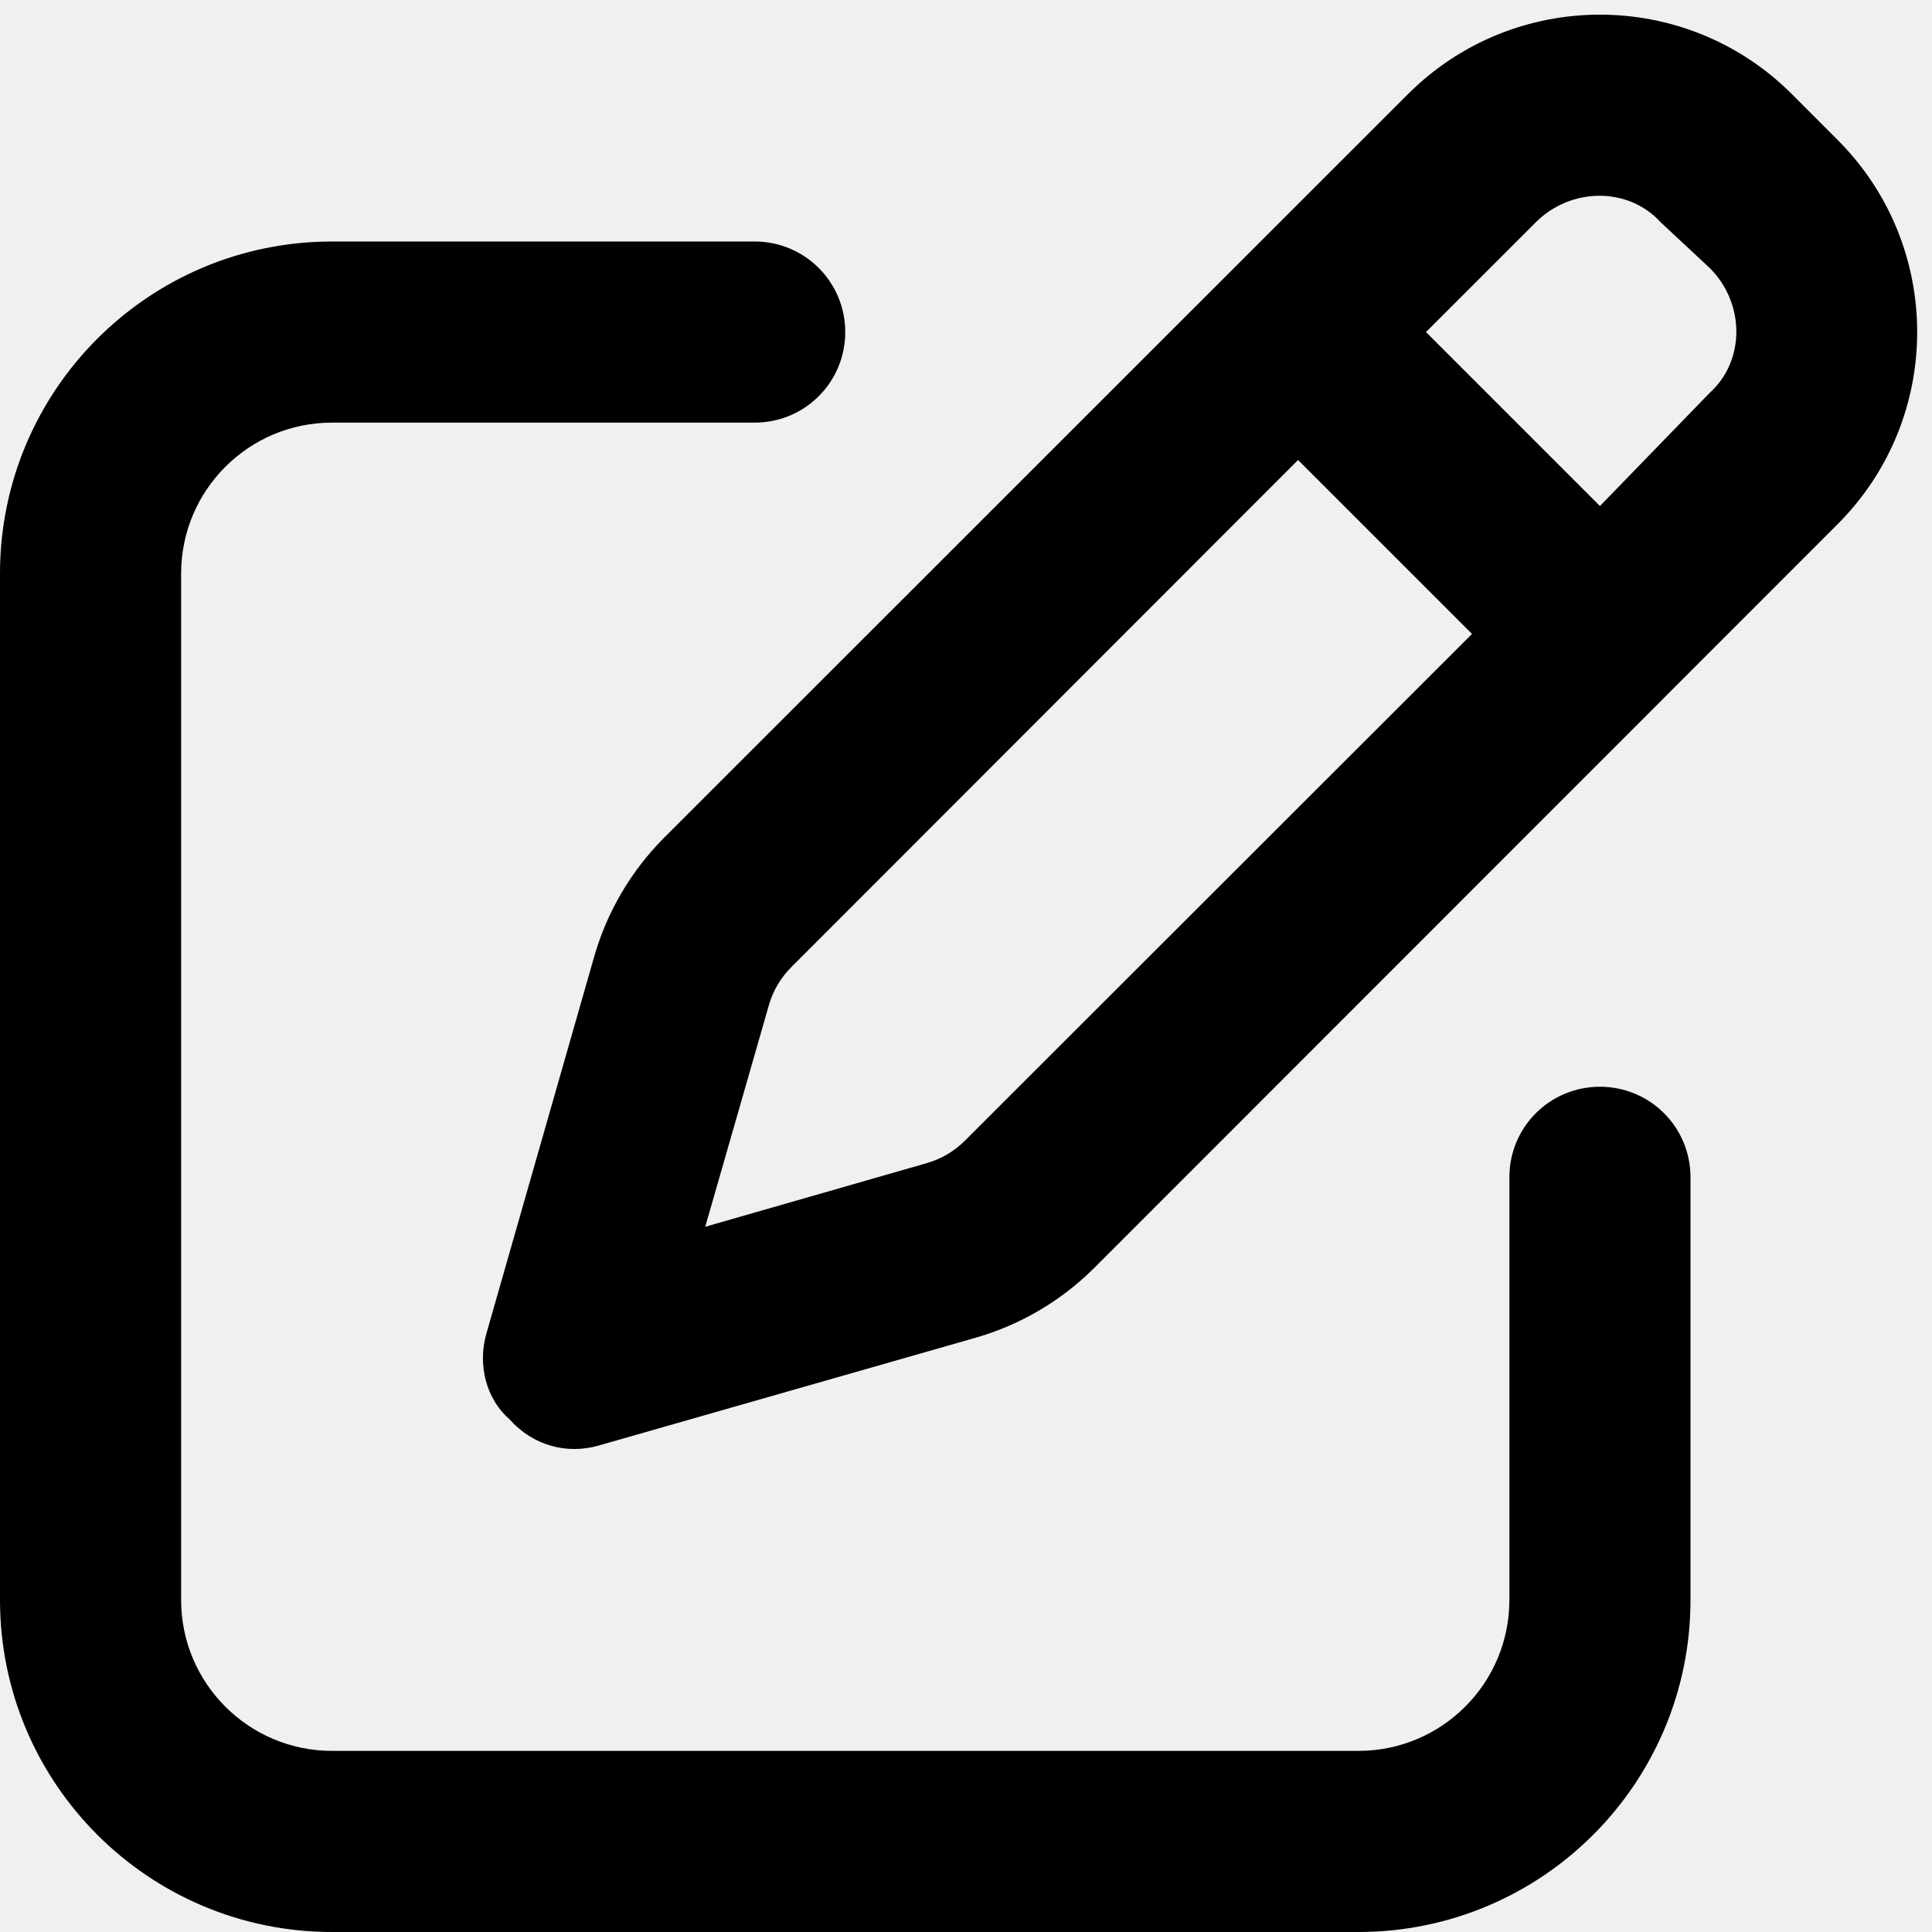
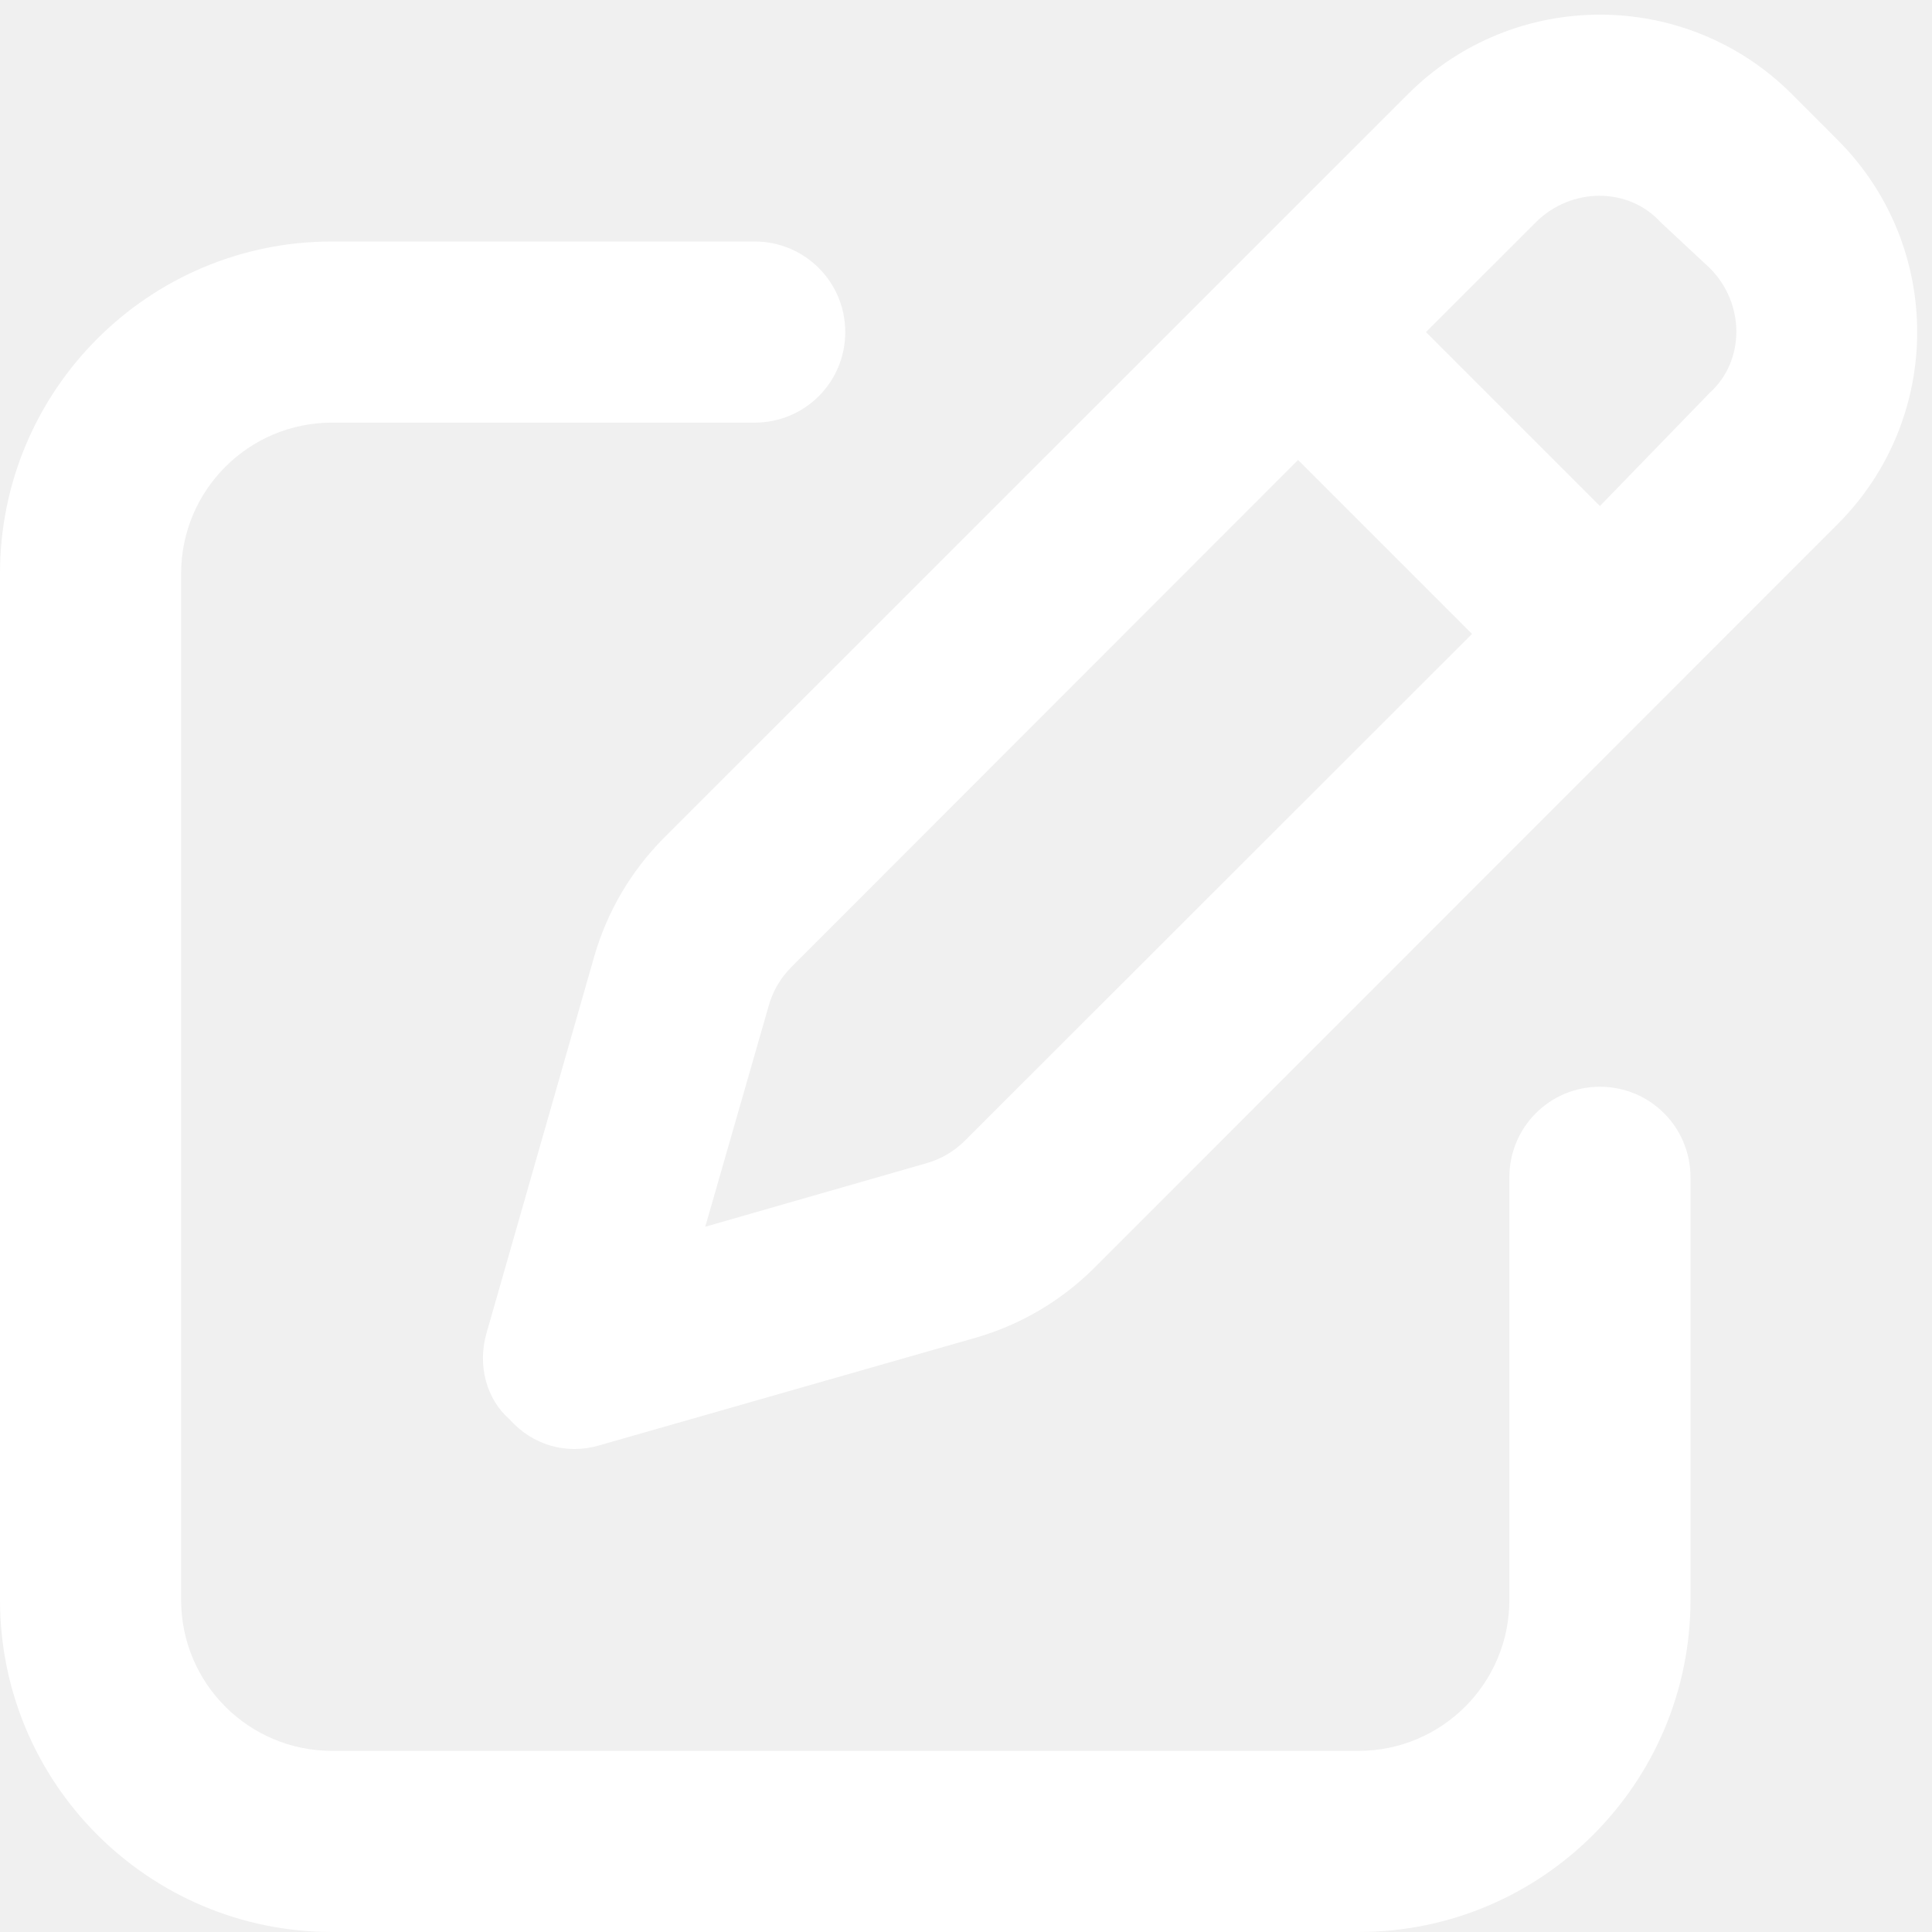
- <svg xmlns="http://www.w3.org/2000/svg" fill="black" viewBox="0 0 512 512">
+ <svg xmlns="http://www.w3.org/2000/svg" fill="white" viewBox="0 0 512 512">
  <path d="M373.1 24.97C401.2-3.147 446.8-3.147 474.9 24.97L487 37.09C515.1 65.21 515.1 110.8 487 138.9L289.8 336.2C281.1 344.8 270.4 351.1 258.6 354.5L158.6 383.1C150.2 385.5 141.2 383.1 135 376.1C128.9 370.8 126.5 361.8 128.9 353.4L157.5 253.4C160.9 241.6 167.2 230.9 175.8 222.2L373.1 24.97zM440.1 58.91C431.6 49.54 416.4 49.54 407 58.91L377.9 88L424 134.1L453.1 104.1C462.5 95.6 462.5 80.4 453.1 71.03L440.1 58.91zM203.7 266.6L186.9 325.1L245.4 308.3C249.4 307.2 252.9 305.1 255.8 302.2L390.1 168L344 121.9L209.8 256.2C206.9 259.1 204.8 262.6 203.7 266.6zM200 64C213.3 64 224 74.75 224 88C224 101.3 213.3 112 200 112H88C65.91 112 48 129.9 48 152V424C48 446.1 65.91 464 88 464H360C382.1 464 400 446.1 400 424V312C400 298.7 410.7 288 424 288C437.3 288 448 298.7 448 312V424C448 472.6 408.6 512 360 512H88C39.4 512 0 472.6 0 424V152C0 103.4 39.4 64 88 64H200z" />
</svg>
